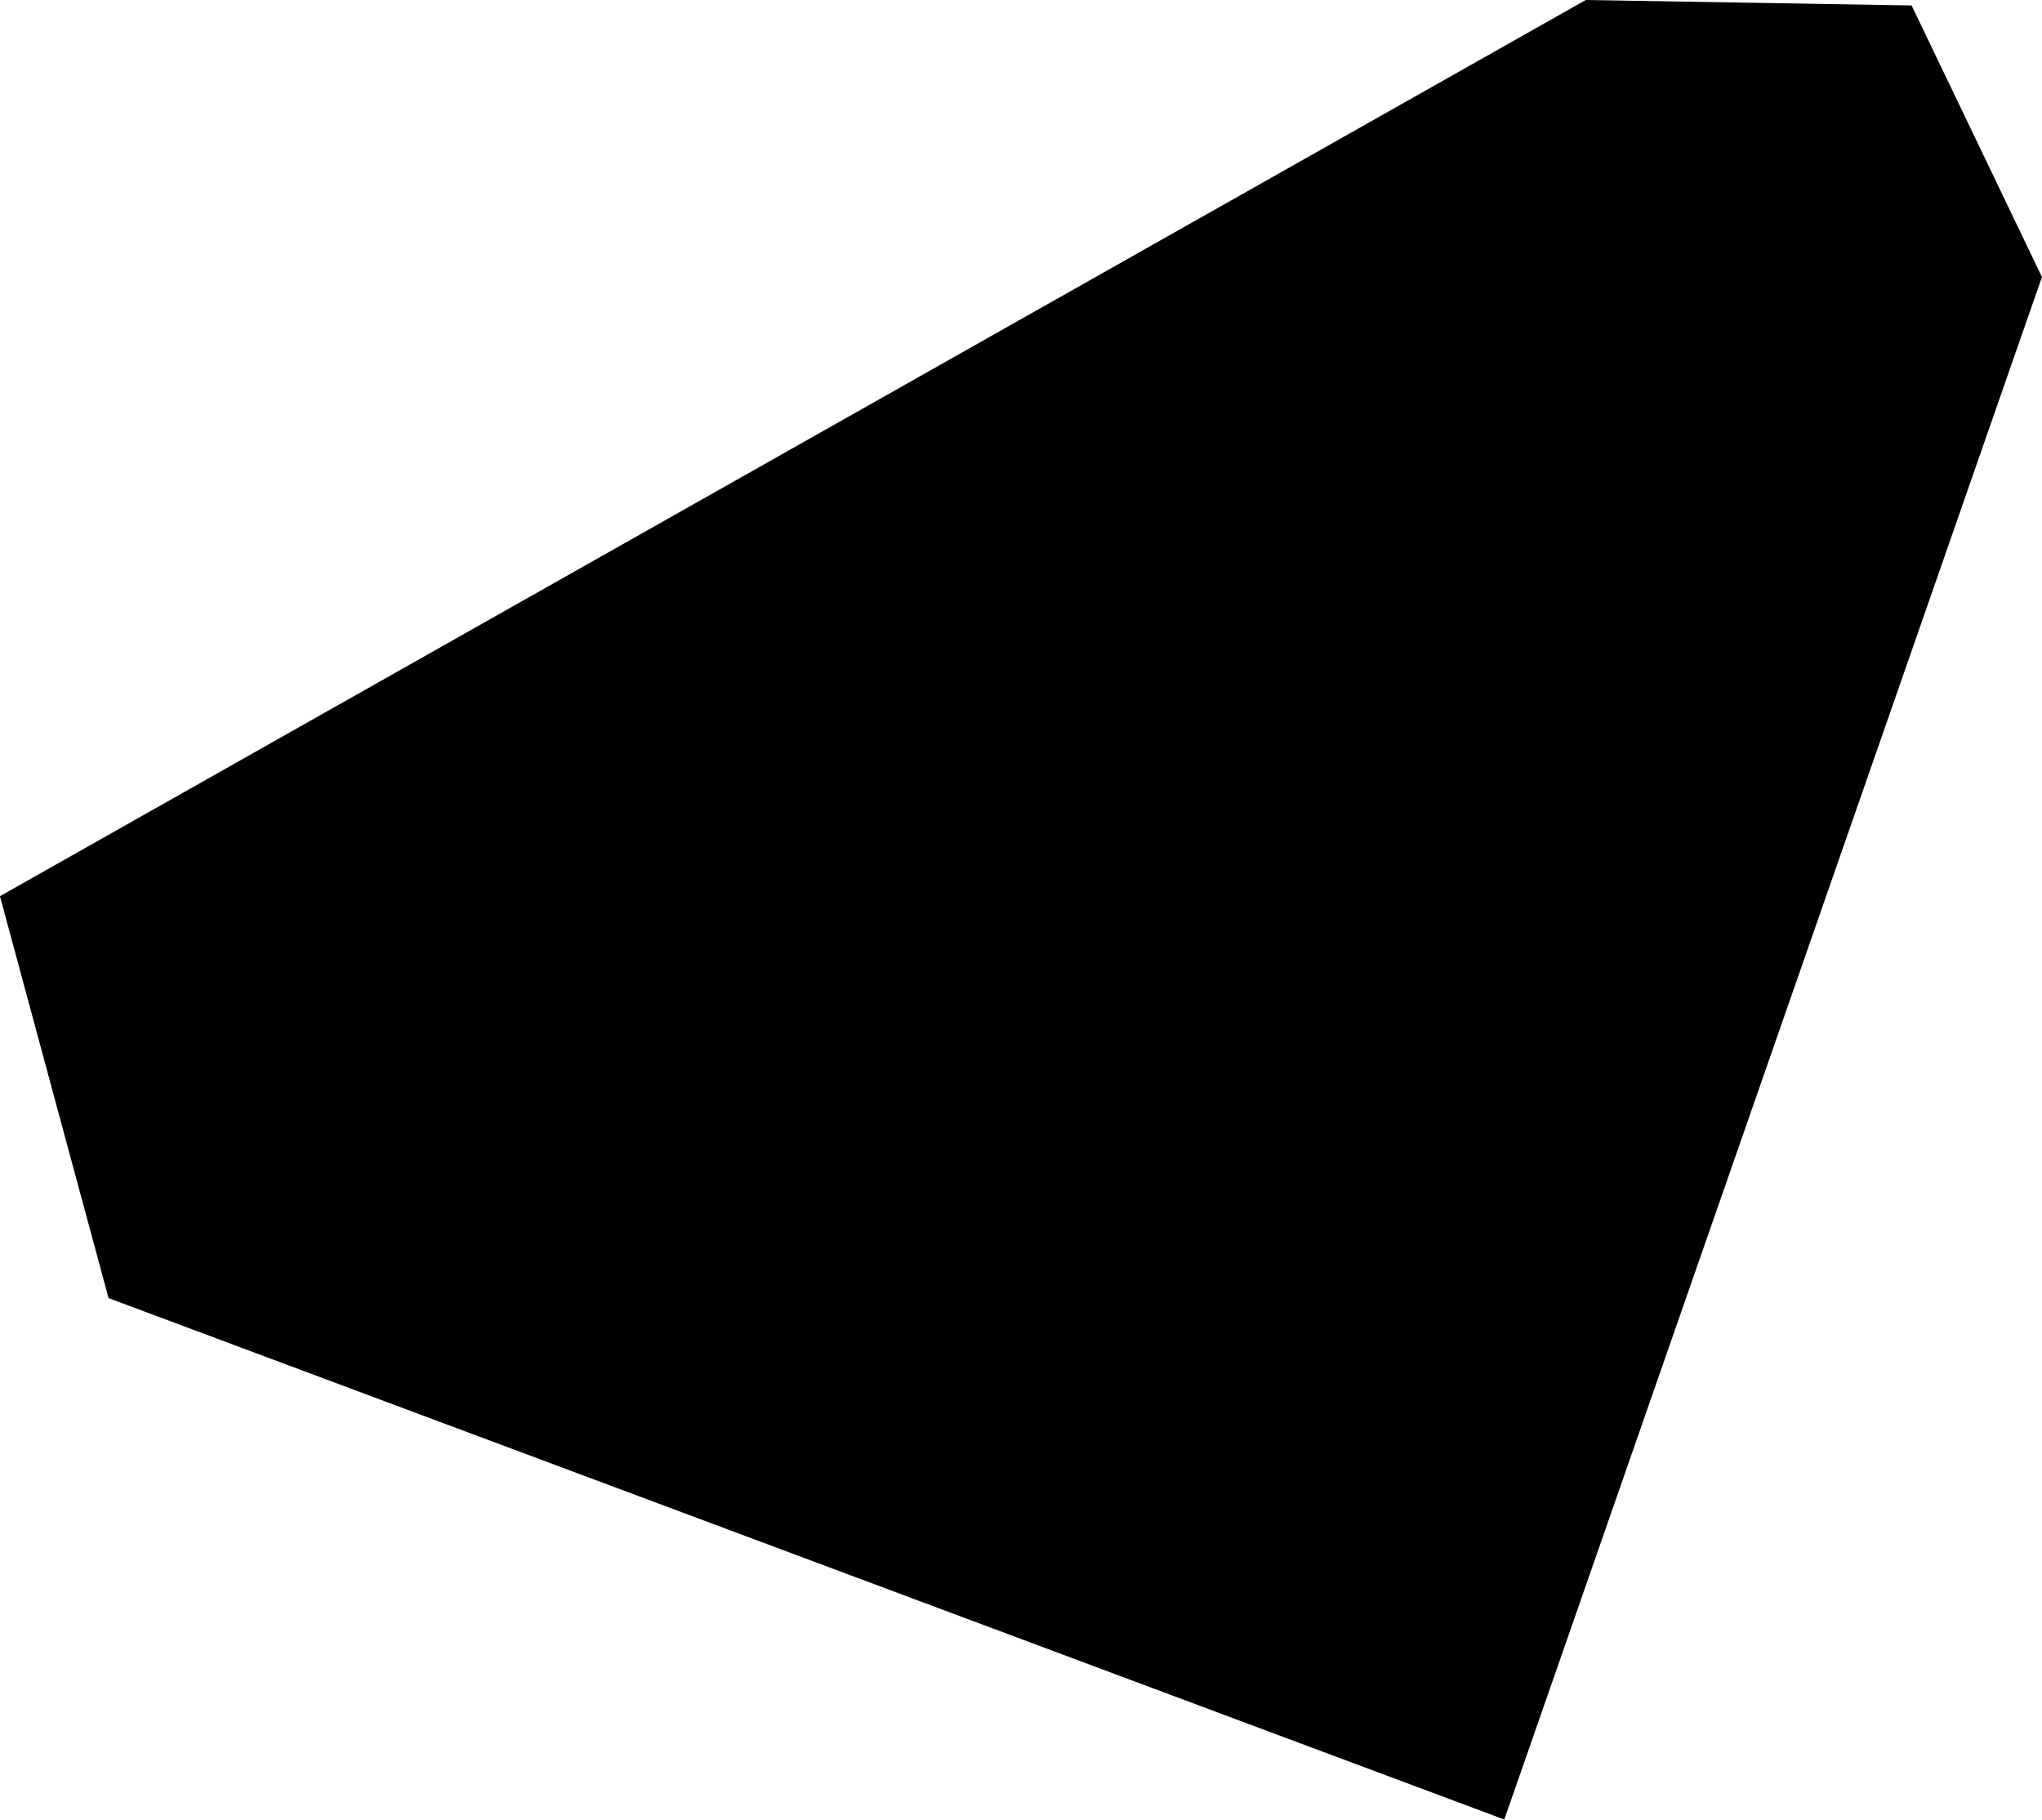
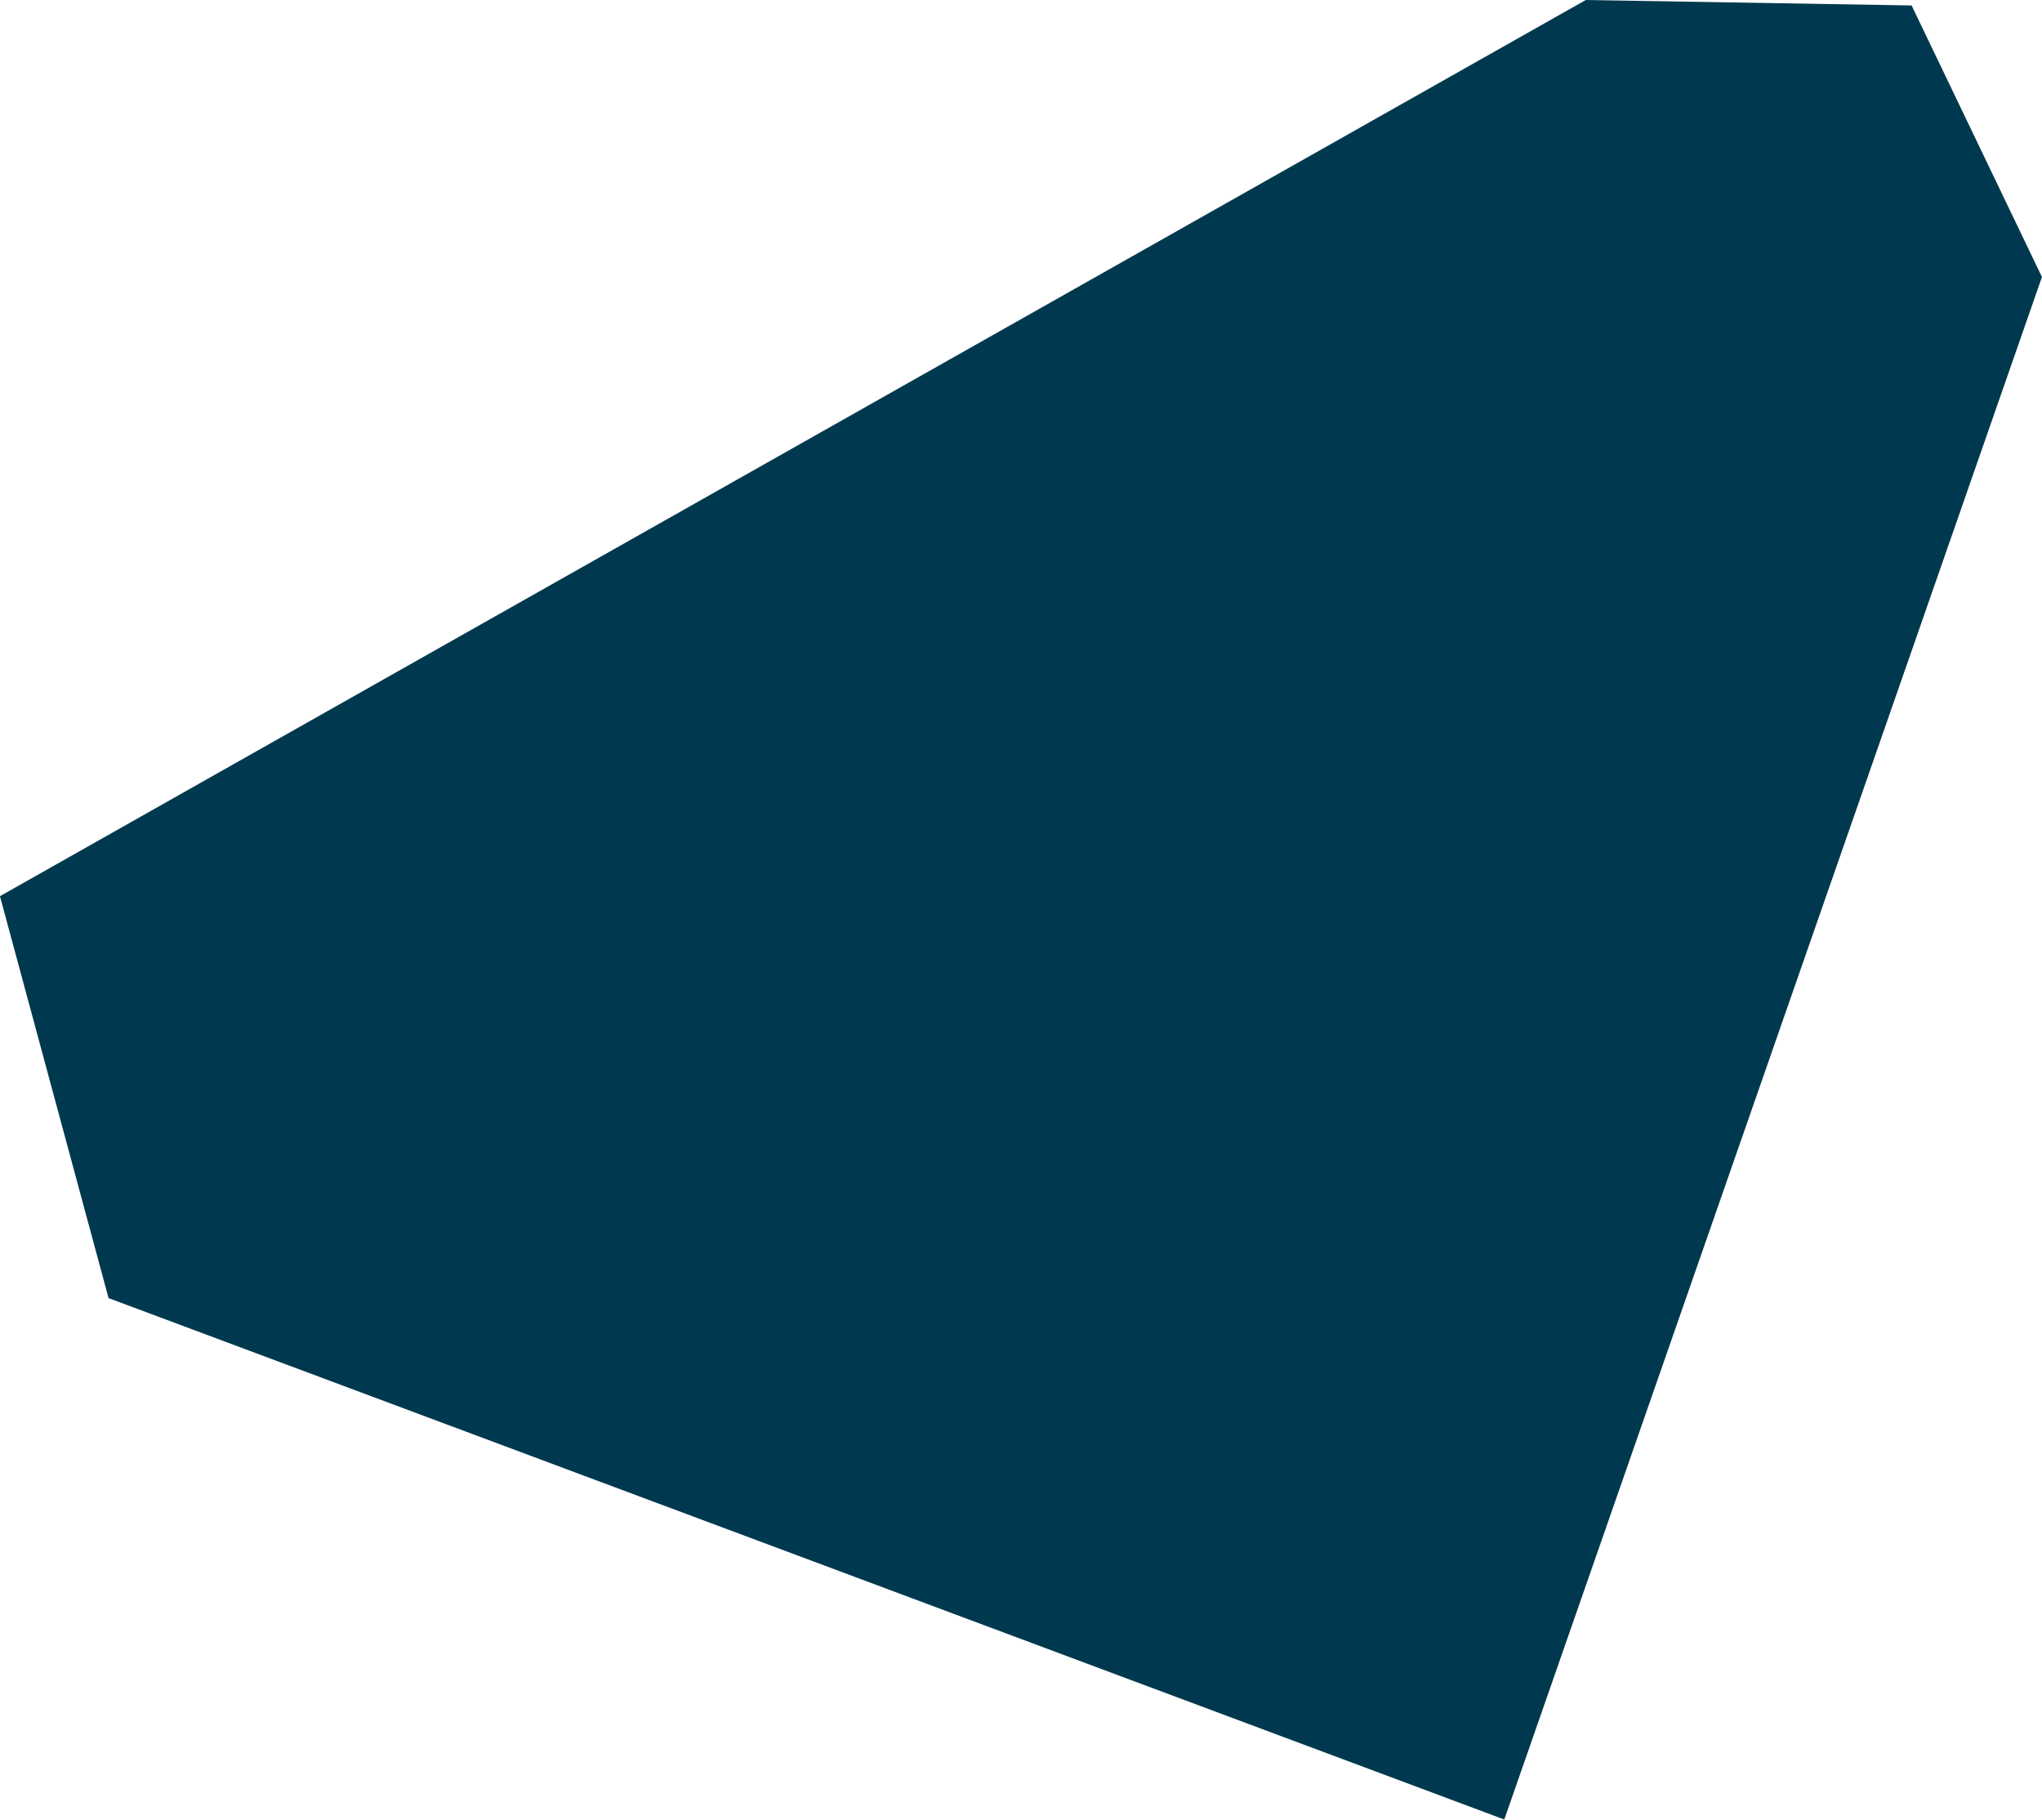
- <svg xmlns="http://www.w3.org/2000/svg" baseProfile="full" height="0.335" version="1.1" viewBox="468.273 303.116 0.376 0.335" width="0.376">
+ <svg xmlns="http://www.w3.org/2000/svg" baseProfile="full" height="0.335" version="1.1" viewBox="468.273 303.116 0.376 0.335" width="0.376" fill="#00394f">
  <defs />
  <path class="land" d="M 468.649,303.167 L 468.55,303.451 L 468.293,303.355 L 468.273,303.281 L 468.565,303.116 L 468.625,303.117 L 468.649,303.167" id="GG" title="Guernsey" />
</svg>
